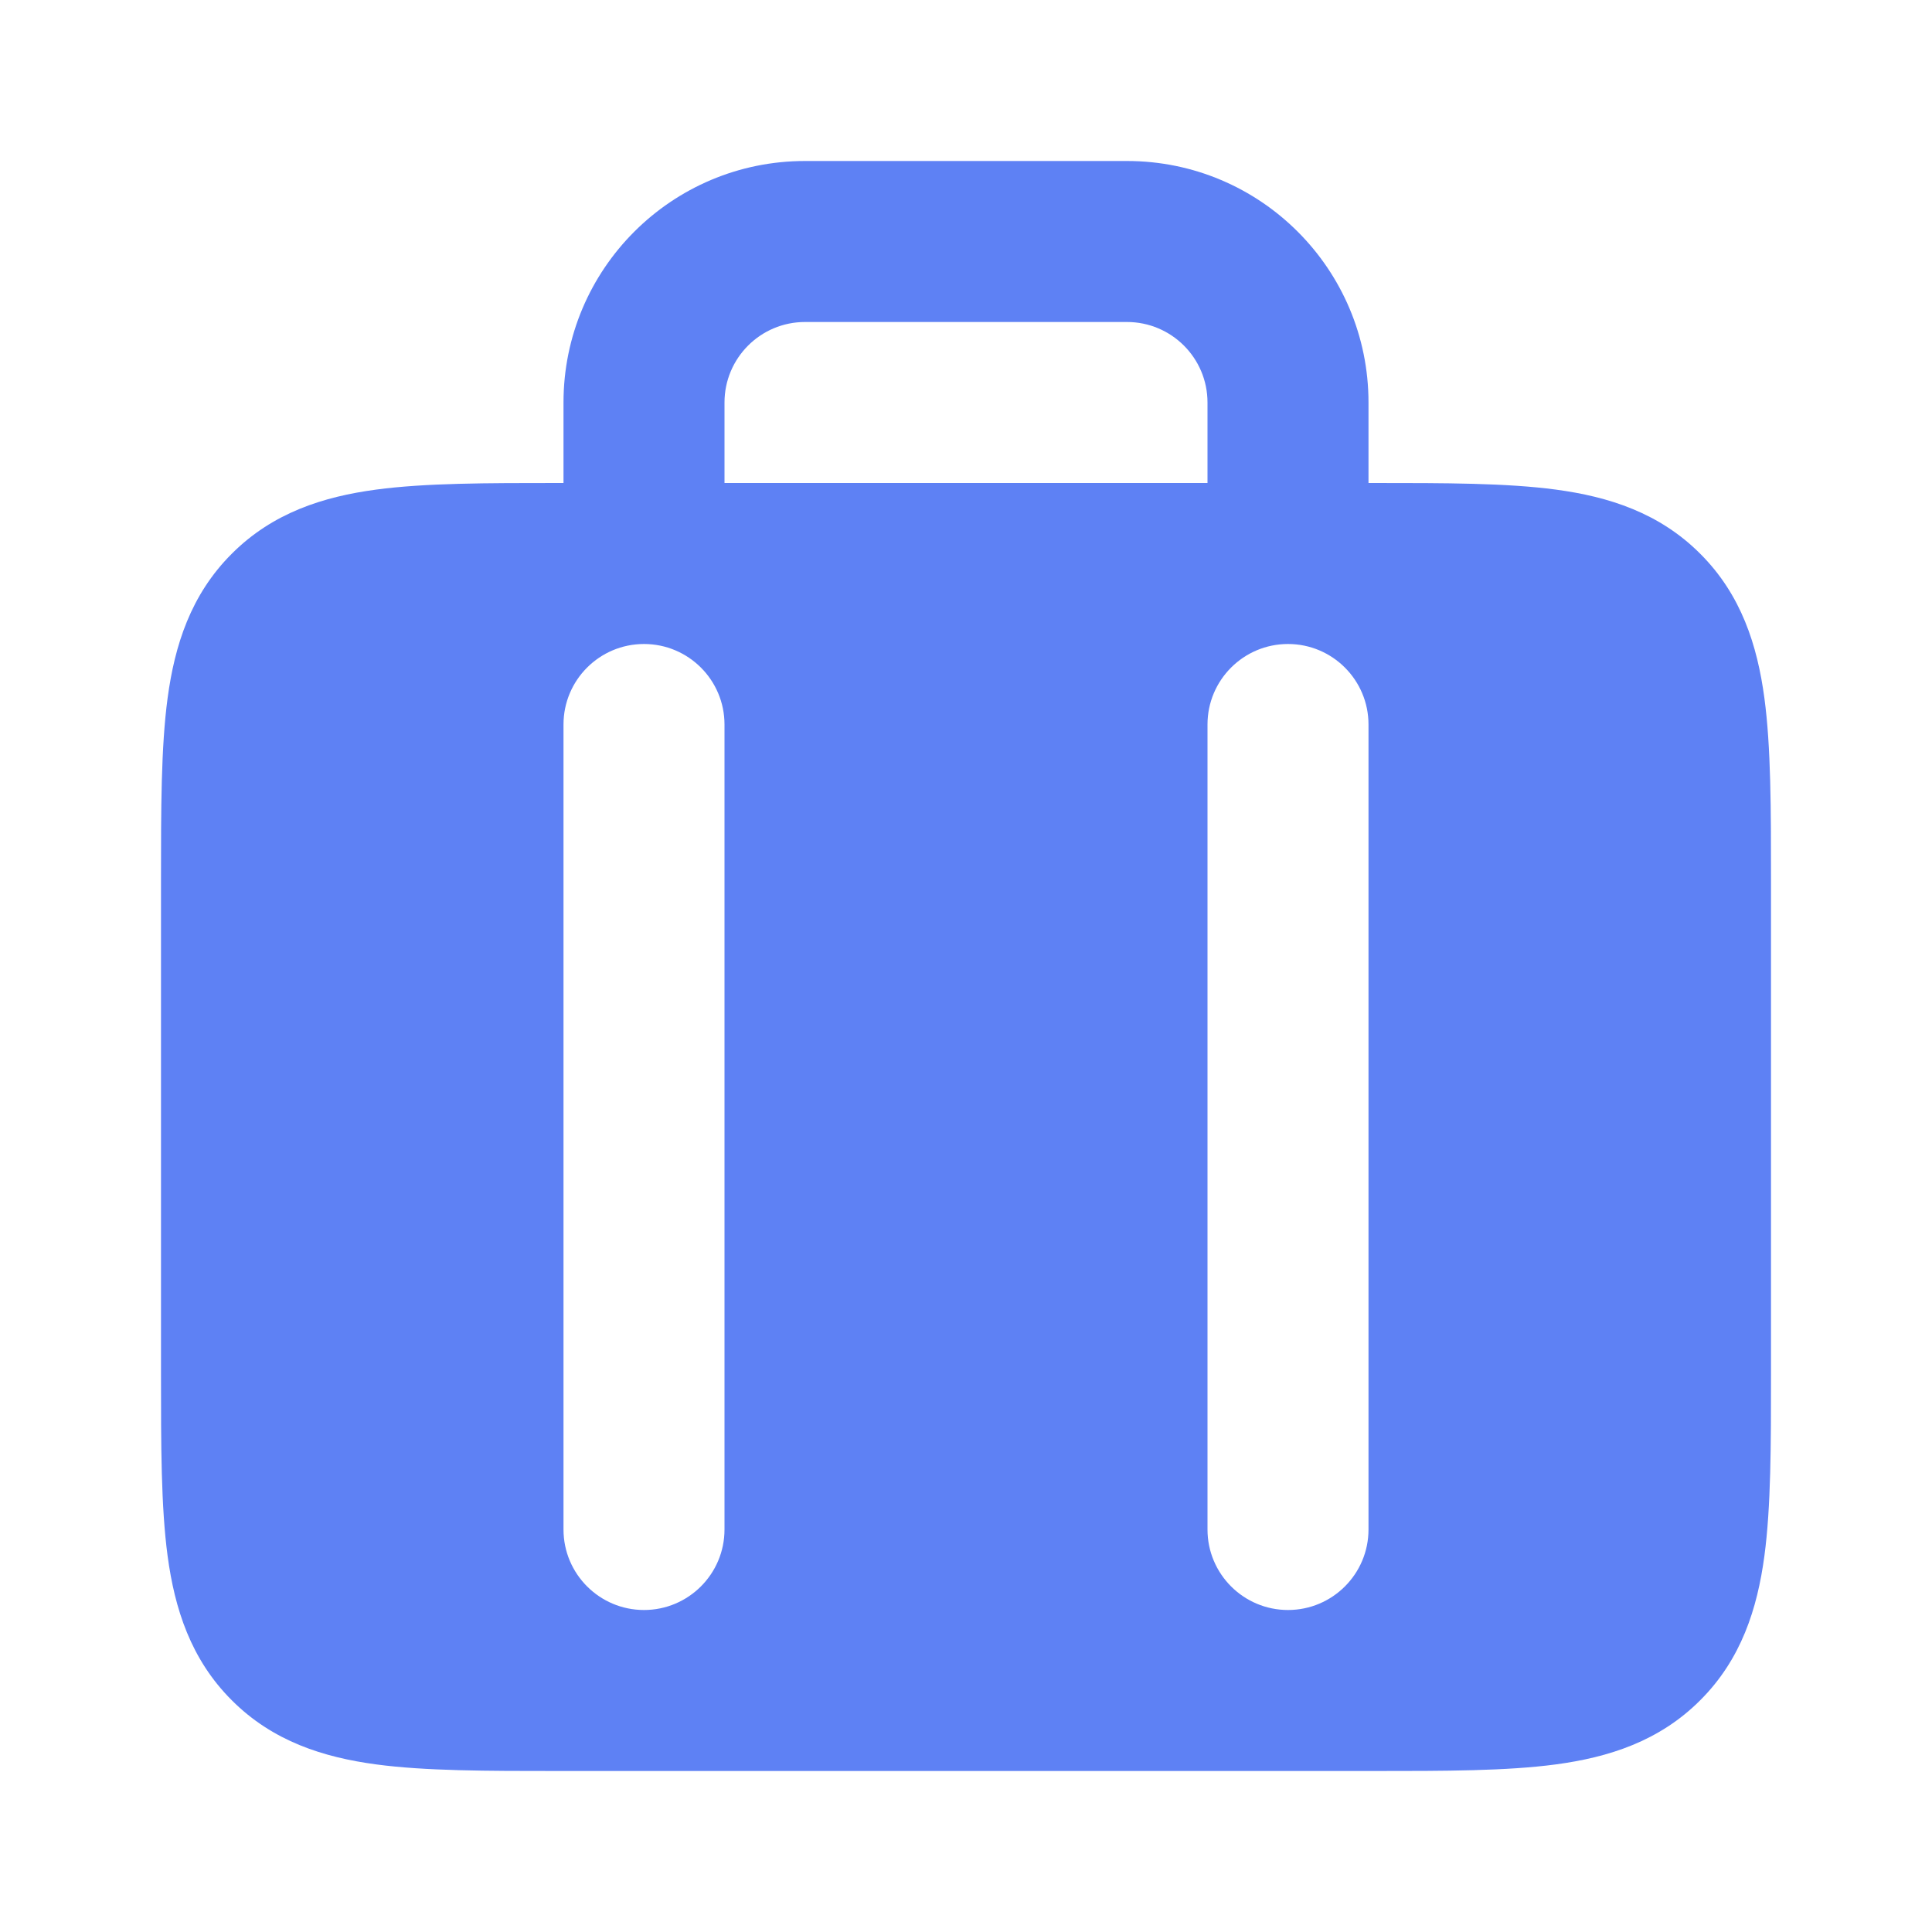
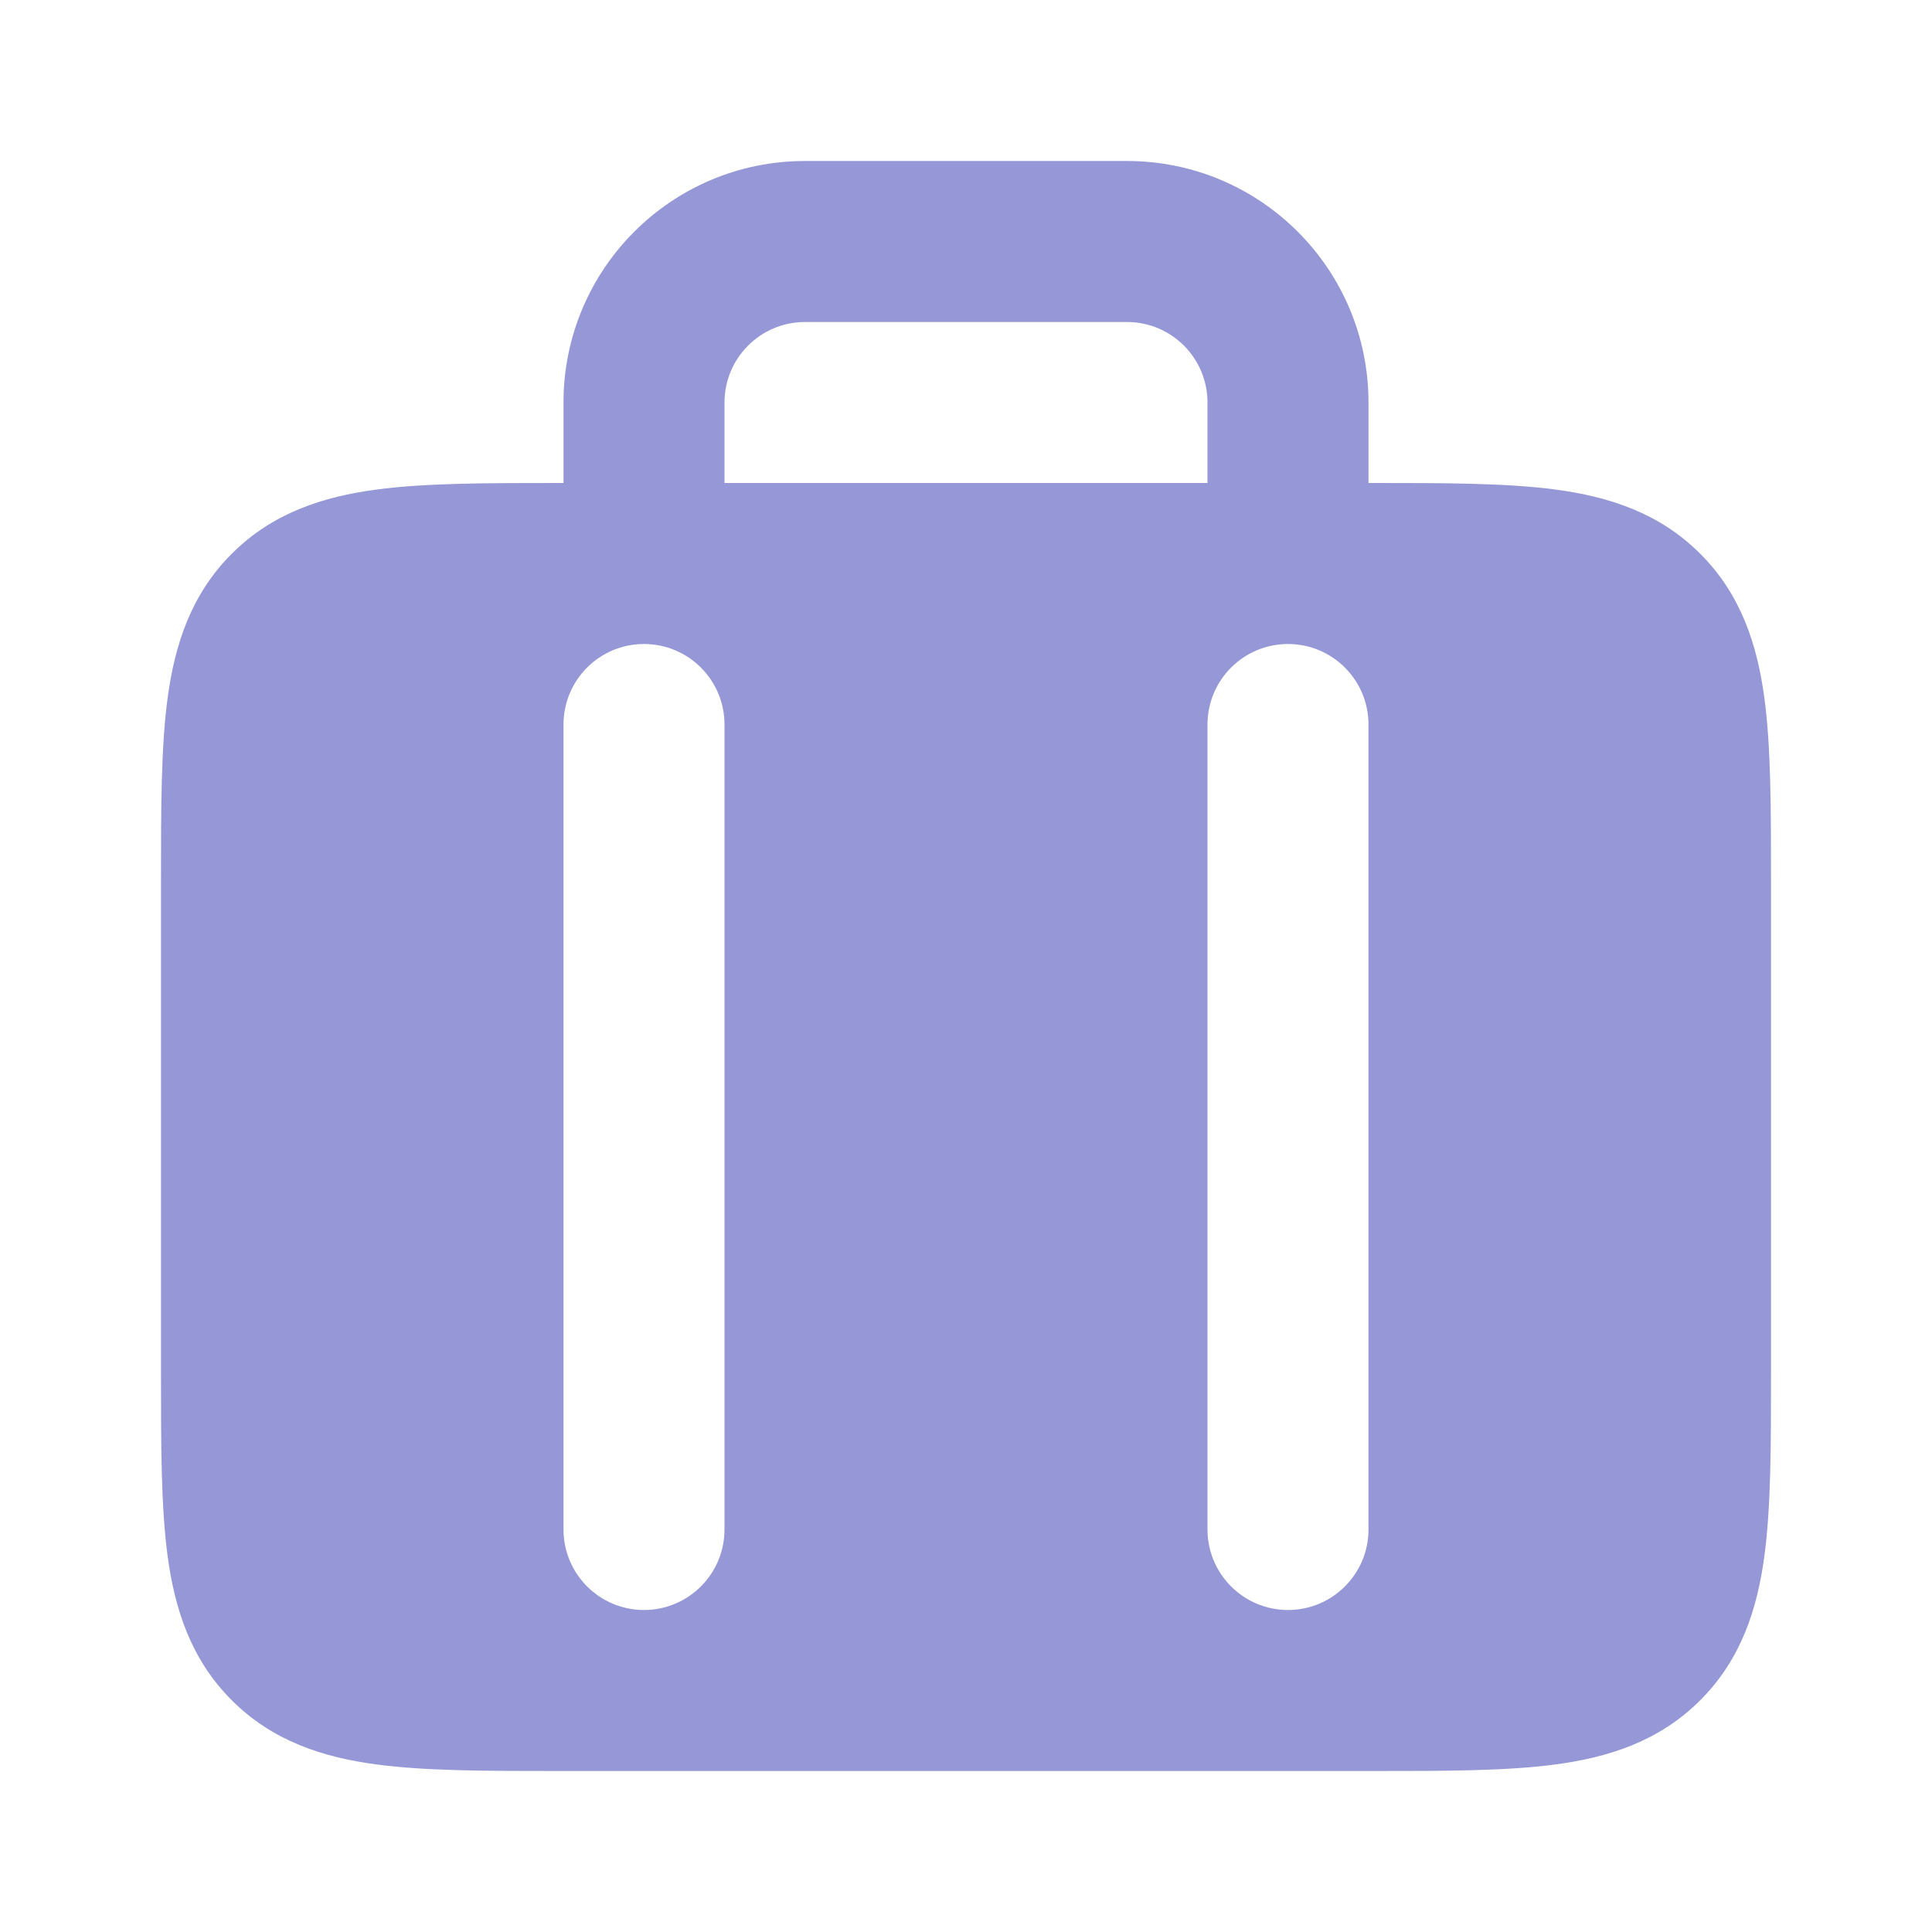
<svg xmlns="http://www.w3.org/2000/svg" width="800px" height="800px" viewBox="0 0 24 24" fill="none">
  <rect width="24" height="24" fill="none" />
-   <path fill-rule="evenodd" clip-rule="evenodd" d="M9 9C9 8.448 8.552 8 8 8C7.448 8 7 8.448 7 9V19C7 19.552 7.448 20 8 20C8.552 20 9 19.552 9 19V9ZM17 9C17 8.448 16.552 8 16 8C15.448 8 15 8.448 15 9V19C15 19.552 15.448 20 16 20C16.552 20 17 19.552 17 19V9ZM7 6V5C7 3.343 8.343 2 10 2H14C15.657 2 17 3.343 17 5V6L17.066 6C17.952 6 18.716 6 19.328 6.082C19.983 6.17 20.612 6.369 21.121 6.879C21.631 7.388 21.83 8.017 21.918 8.672C22 9.284 22 10.048 22 10.934V17.066C22 17.952 22 18.716 21.918 19.328C21.83 19.983 21.631 20.612 21.121 21.121C20.612 21.631 19.983 21.83 19.328 21.918C18.716 22 17.952 22 17.066 22H6.934C6.048 22 5.284 22 4.672 21.918C4.017 21.83 3.388 21.631 2.879 21.121C2.369 20.612 2.17 19.983 2.082 19.328C2 18.716 2 17.952 2 17.066V10.934C2 10.048 2 9.284 2.082 8.672C2.17 8.017 2.369 7.388 2.879 6.879C3.388 6.369 4.017 6.17 4.672 6.082C5.284 6 6.048 6 6.934 6L7 6ZM9 5C9 4.448 9.448 4 10 4H14C14.552 4 15 4.448 15 5V6H9V5Z" fill="#5e81f4" />
+   <path fill-rule="evenodd" clip-rule="evenodd" d="M9 9C9 8.448 8.552 8 8 8C7.448 8 7 8.448 7 9V19C7 19.552 7.448 20 8 20C8.552 20 9 19.552 9 19V9ZM17 9C17 8.448 16.552 8 16 8C15.448 8 15 8.448 15 9V19C15 19.552 15.448 20 16 20C16.552 20 17 19.552 17 19V9ZM7 6V5C7 3.343 8.343 2 10 2H14C15.657 2 17 3.343 17 5V6L17.066 6C17.952 6 18.716 6 19.328 6.082C19.983 6.17 20.612 6.369 21.121 6.879C21.631 7.388 21.83 8.017 21.918 8.672C22 9.284 22 10.048 22 10.934V17.066C22 17.952 22 18.716 21.918 19.328C21.83 19.983 21.631 20.612 21.121 21.121C20.612 21.631 19.983 21.83 19.328 21.918C18.716 22 17.952 22 17.066 22H6.934C6.048 22 5.284 22 4.672 21.918C4.017 21.83 3.388 21.631 2.879 21.121C2.369 20.612 2.17 19.983 2.082 19.328C2 18.716 2 17.952 2 17.066V10.934C2 10.048 2 9.284 2.082 8.672C2.17 8.017 2.369 7.388 2.879 6.879C3.388 6.369 4.017 6.17 4.672 6.082C5.284 6 6.048 6 6.934 6L7 6ZM9 5C9 4.448 9.448 4 10 4H14C14.552 4 15 4.448 15 5V6H9V5Z" fill="#9597D6" />
</svg>
